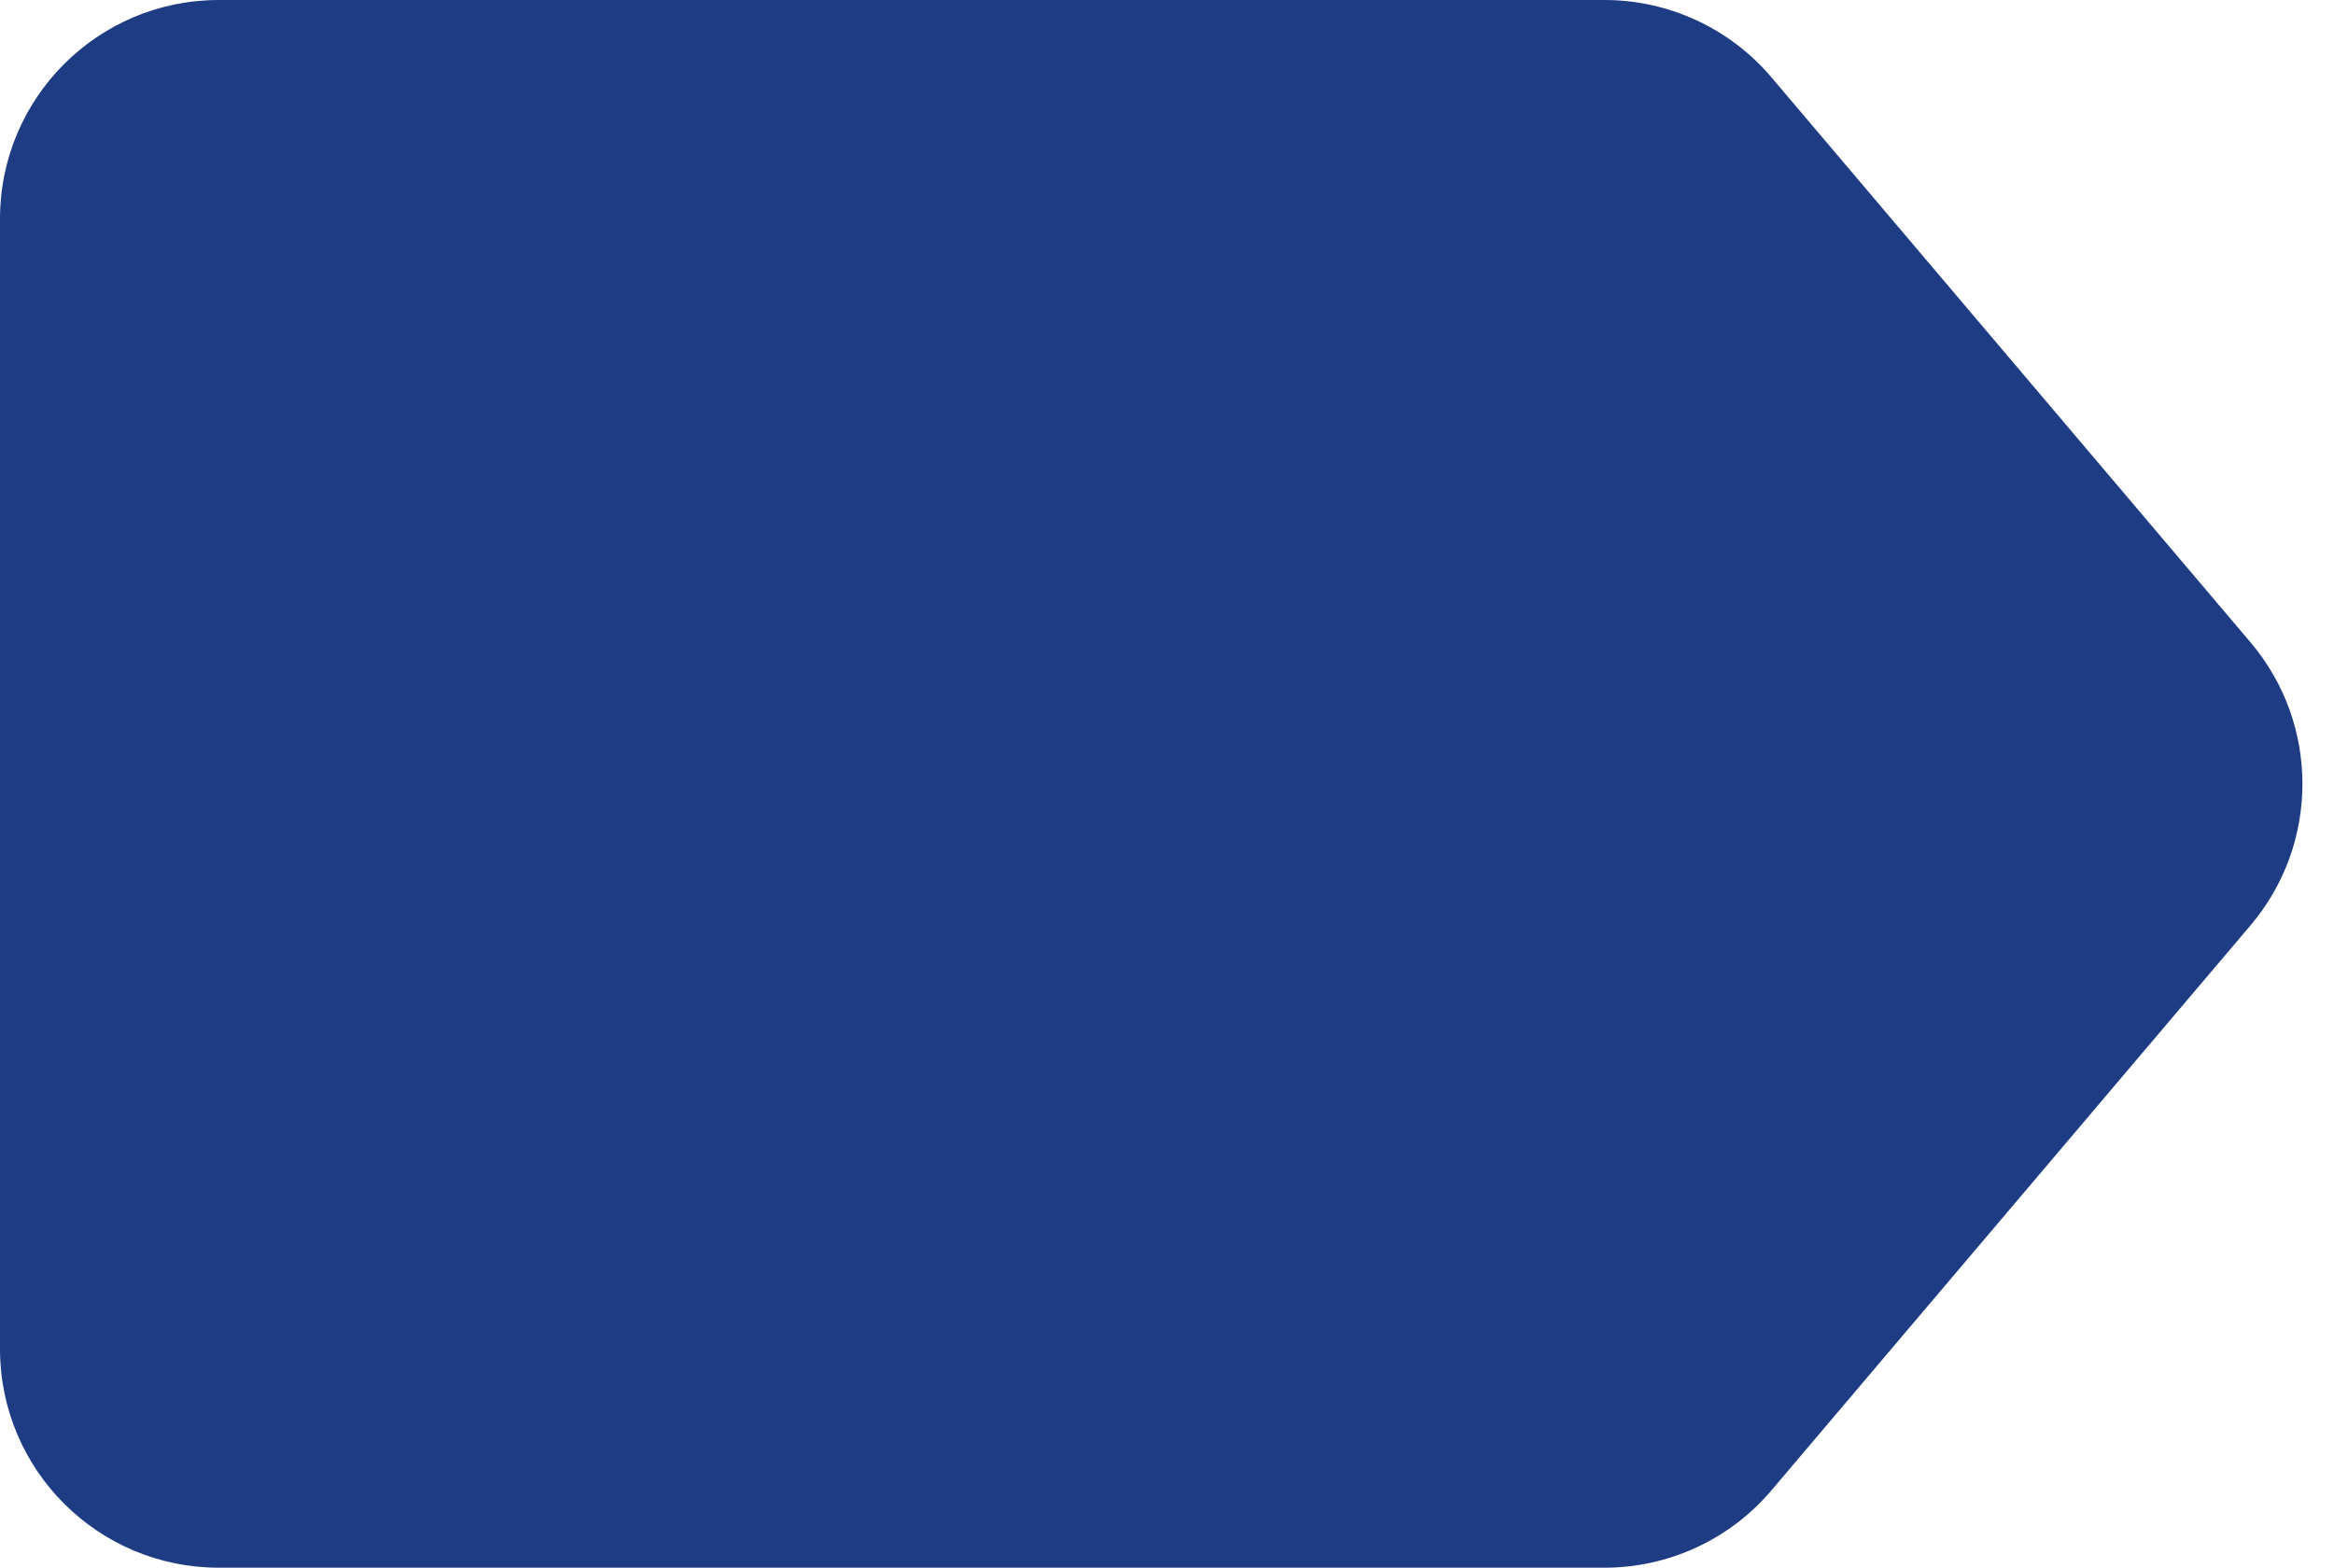
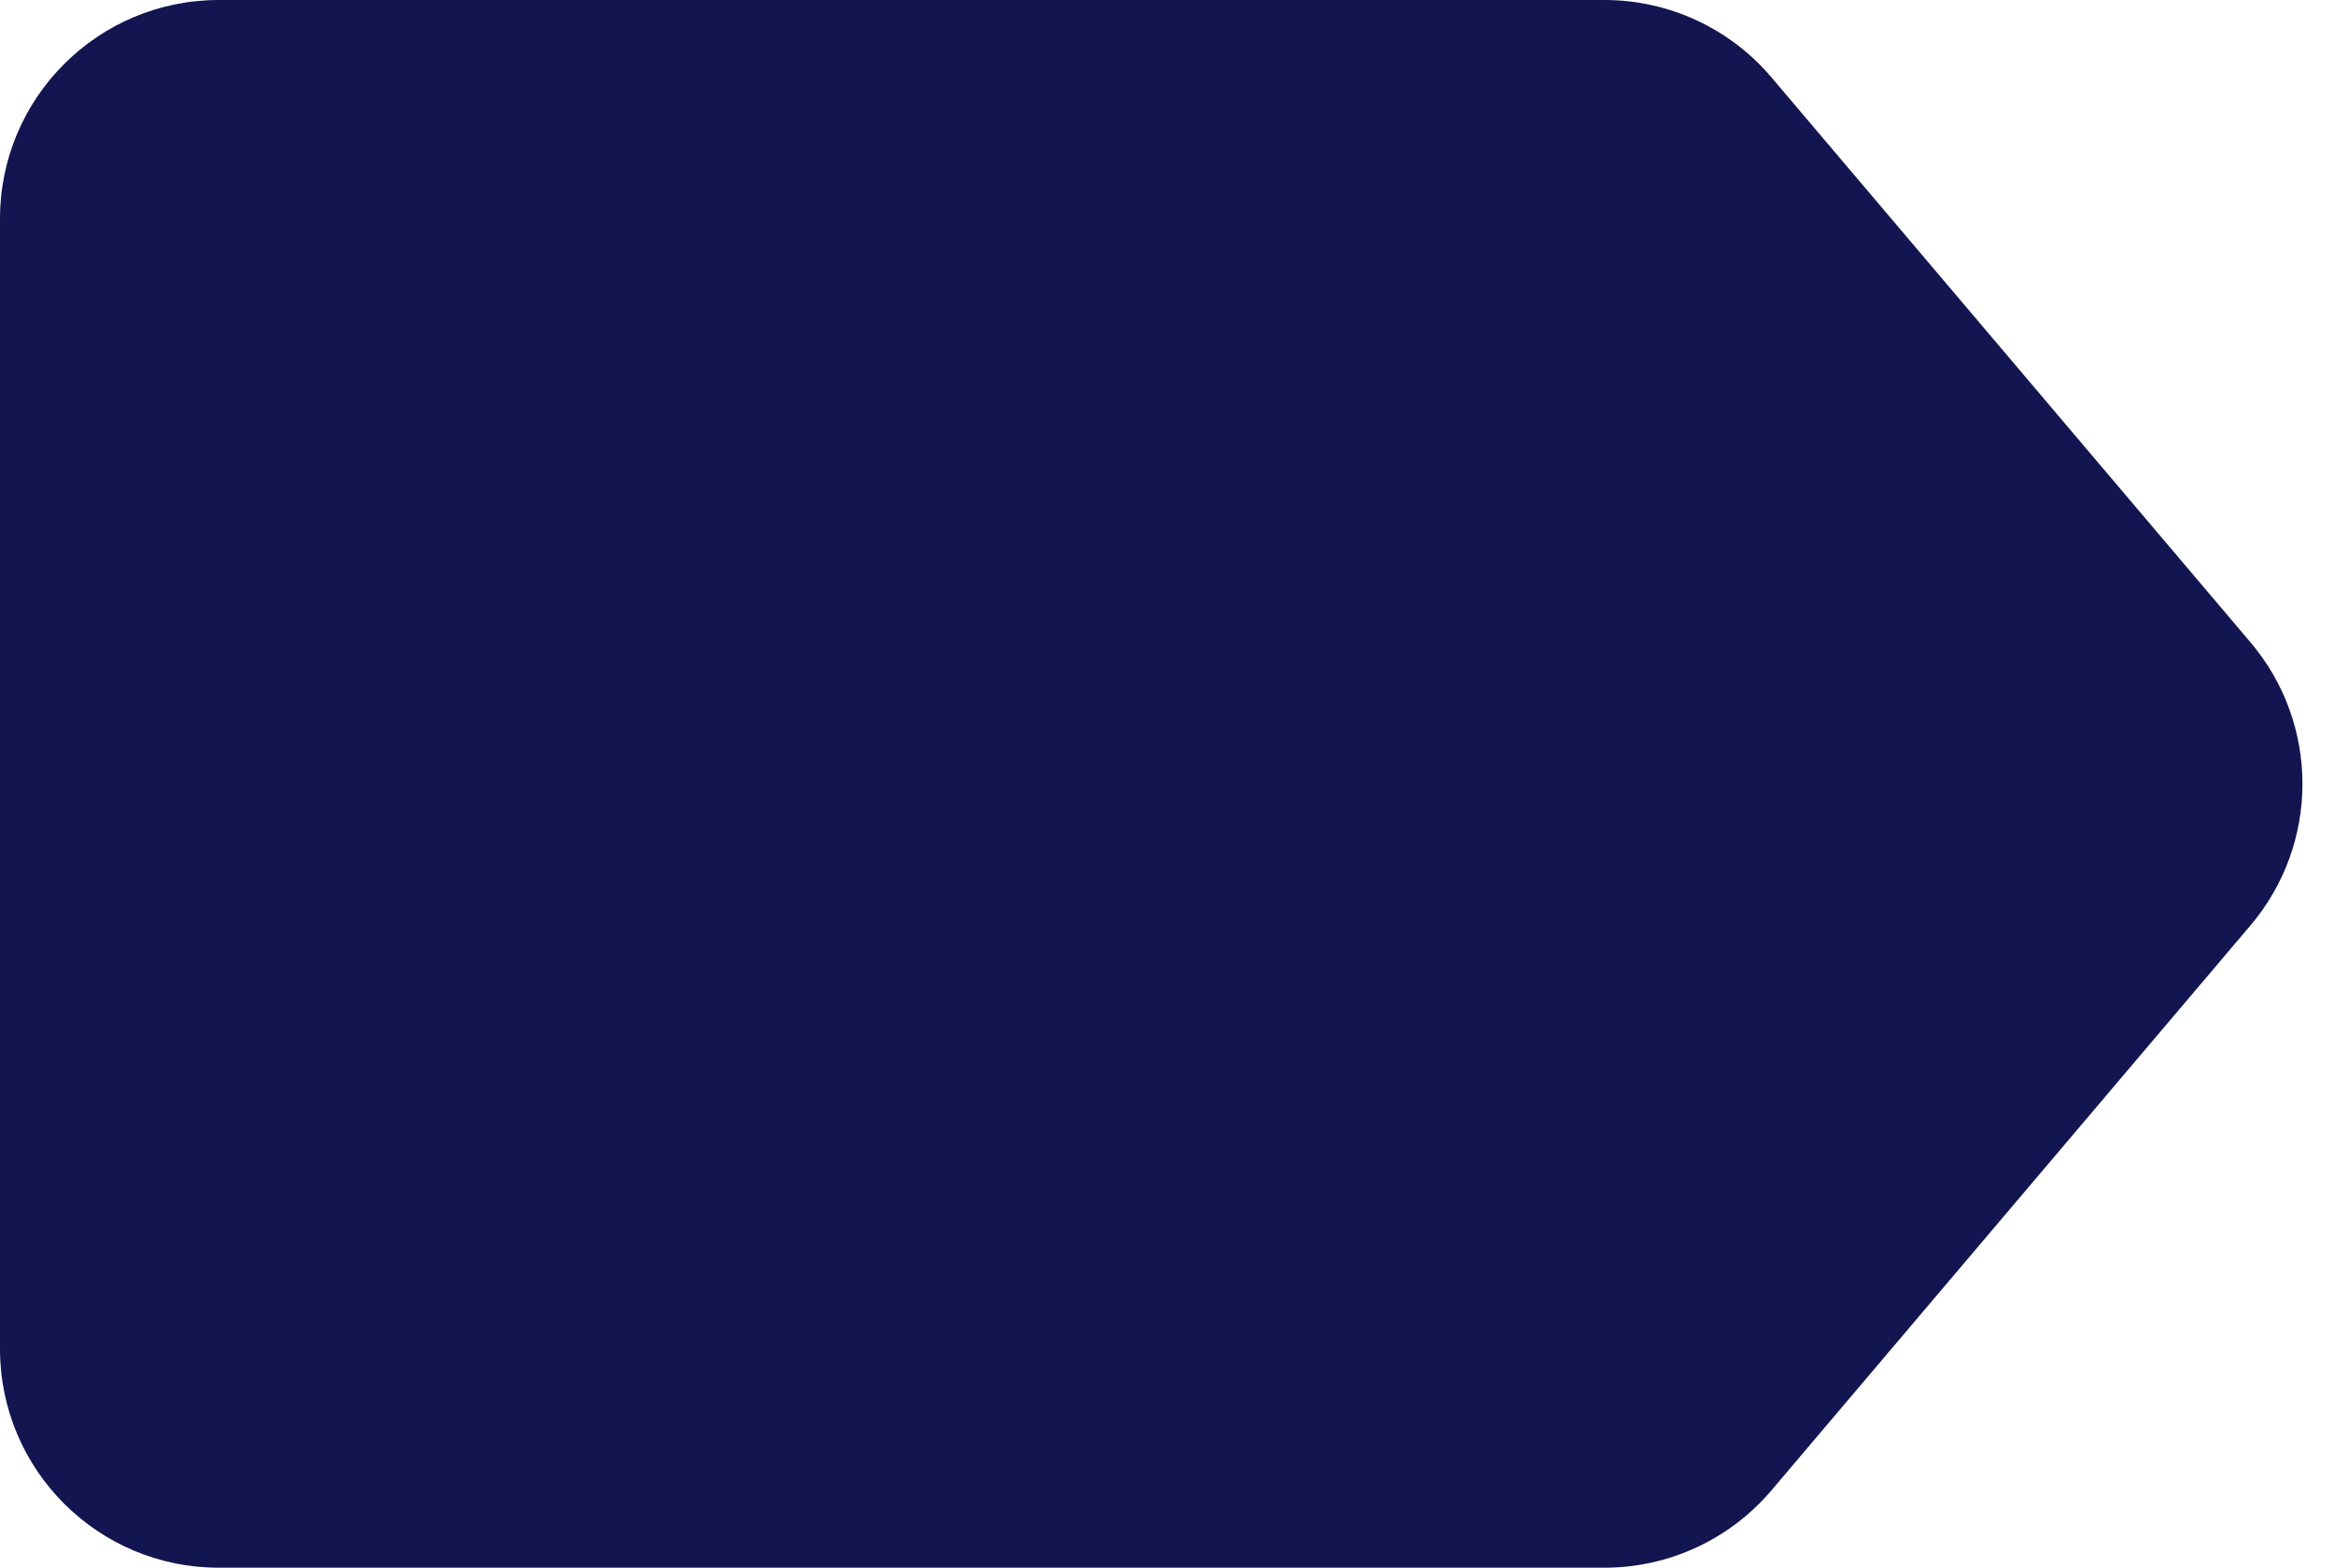
<svg xmlns="http://www.w3.org/2000/svg" width="64" height="43" viewBox="0 0 64 43" fill="none">
-   <path d="M0 6C0 2.686 2.686 0 6 0H43.996C45.759 0 47.433 0.775 48.573 2.12L61.712 17.62C63.609 19.859 63.609 23.141 61.712 25.38L48.573 40.88C47.433 42.224 45.759 43 43.996 43H6C2.686 43 0 40.314 0 37V6Z" fill="#1e3c83" />
+   <path d="M0 6C0 2.686 2.686 0 6 0H43.996C45.759 0 47.433 0.775 48.573 2.12L61.712 17.62C63.609 19.859 63.609 23.141 61.712 25.38L48.573 40.88C47.433 42.224 45.759 43 43.996 43H6C2.686 43 0 40.314 0 37V6Z" fill="#131551" />
</svg>
